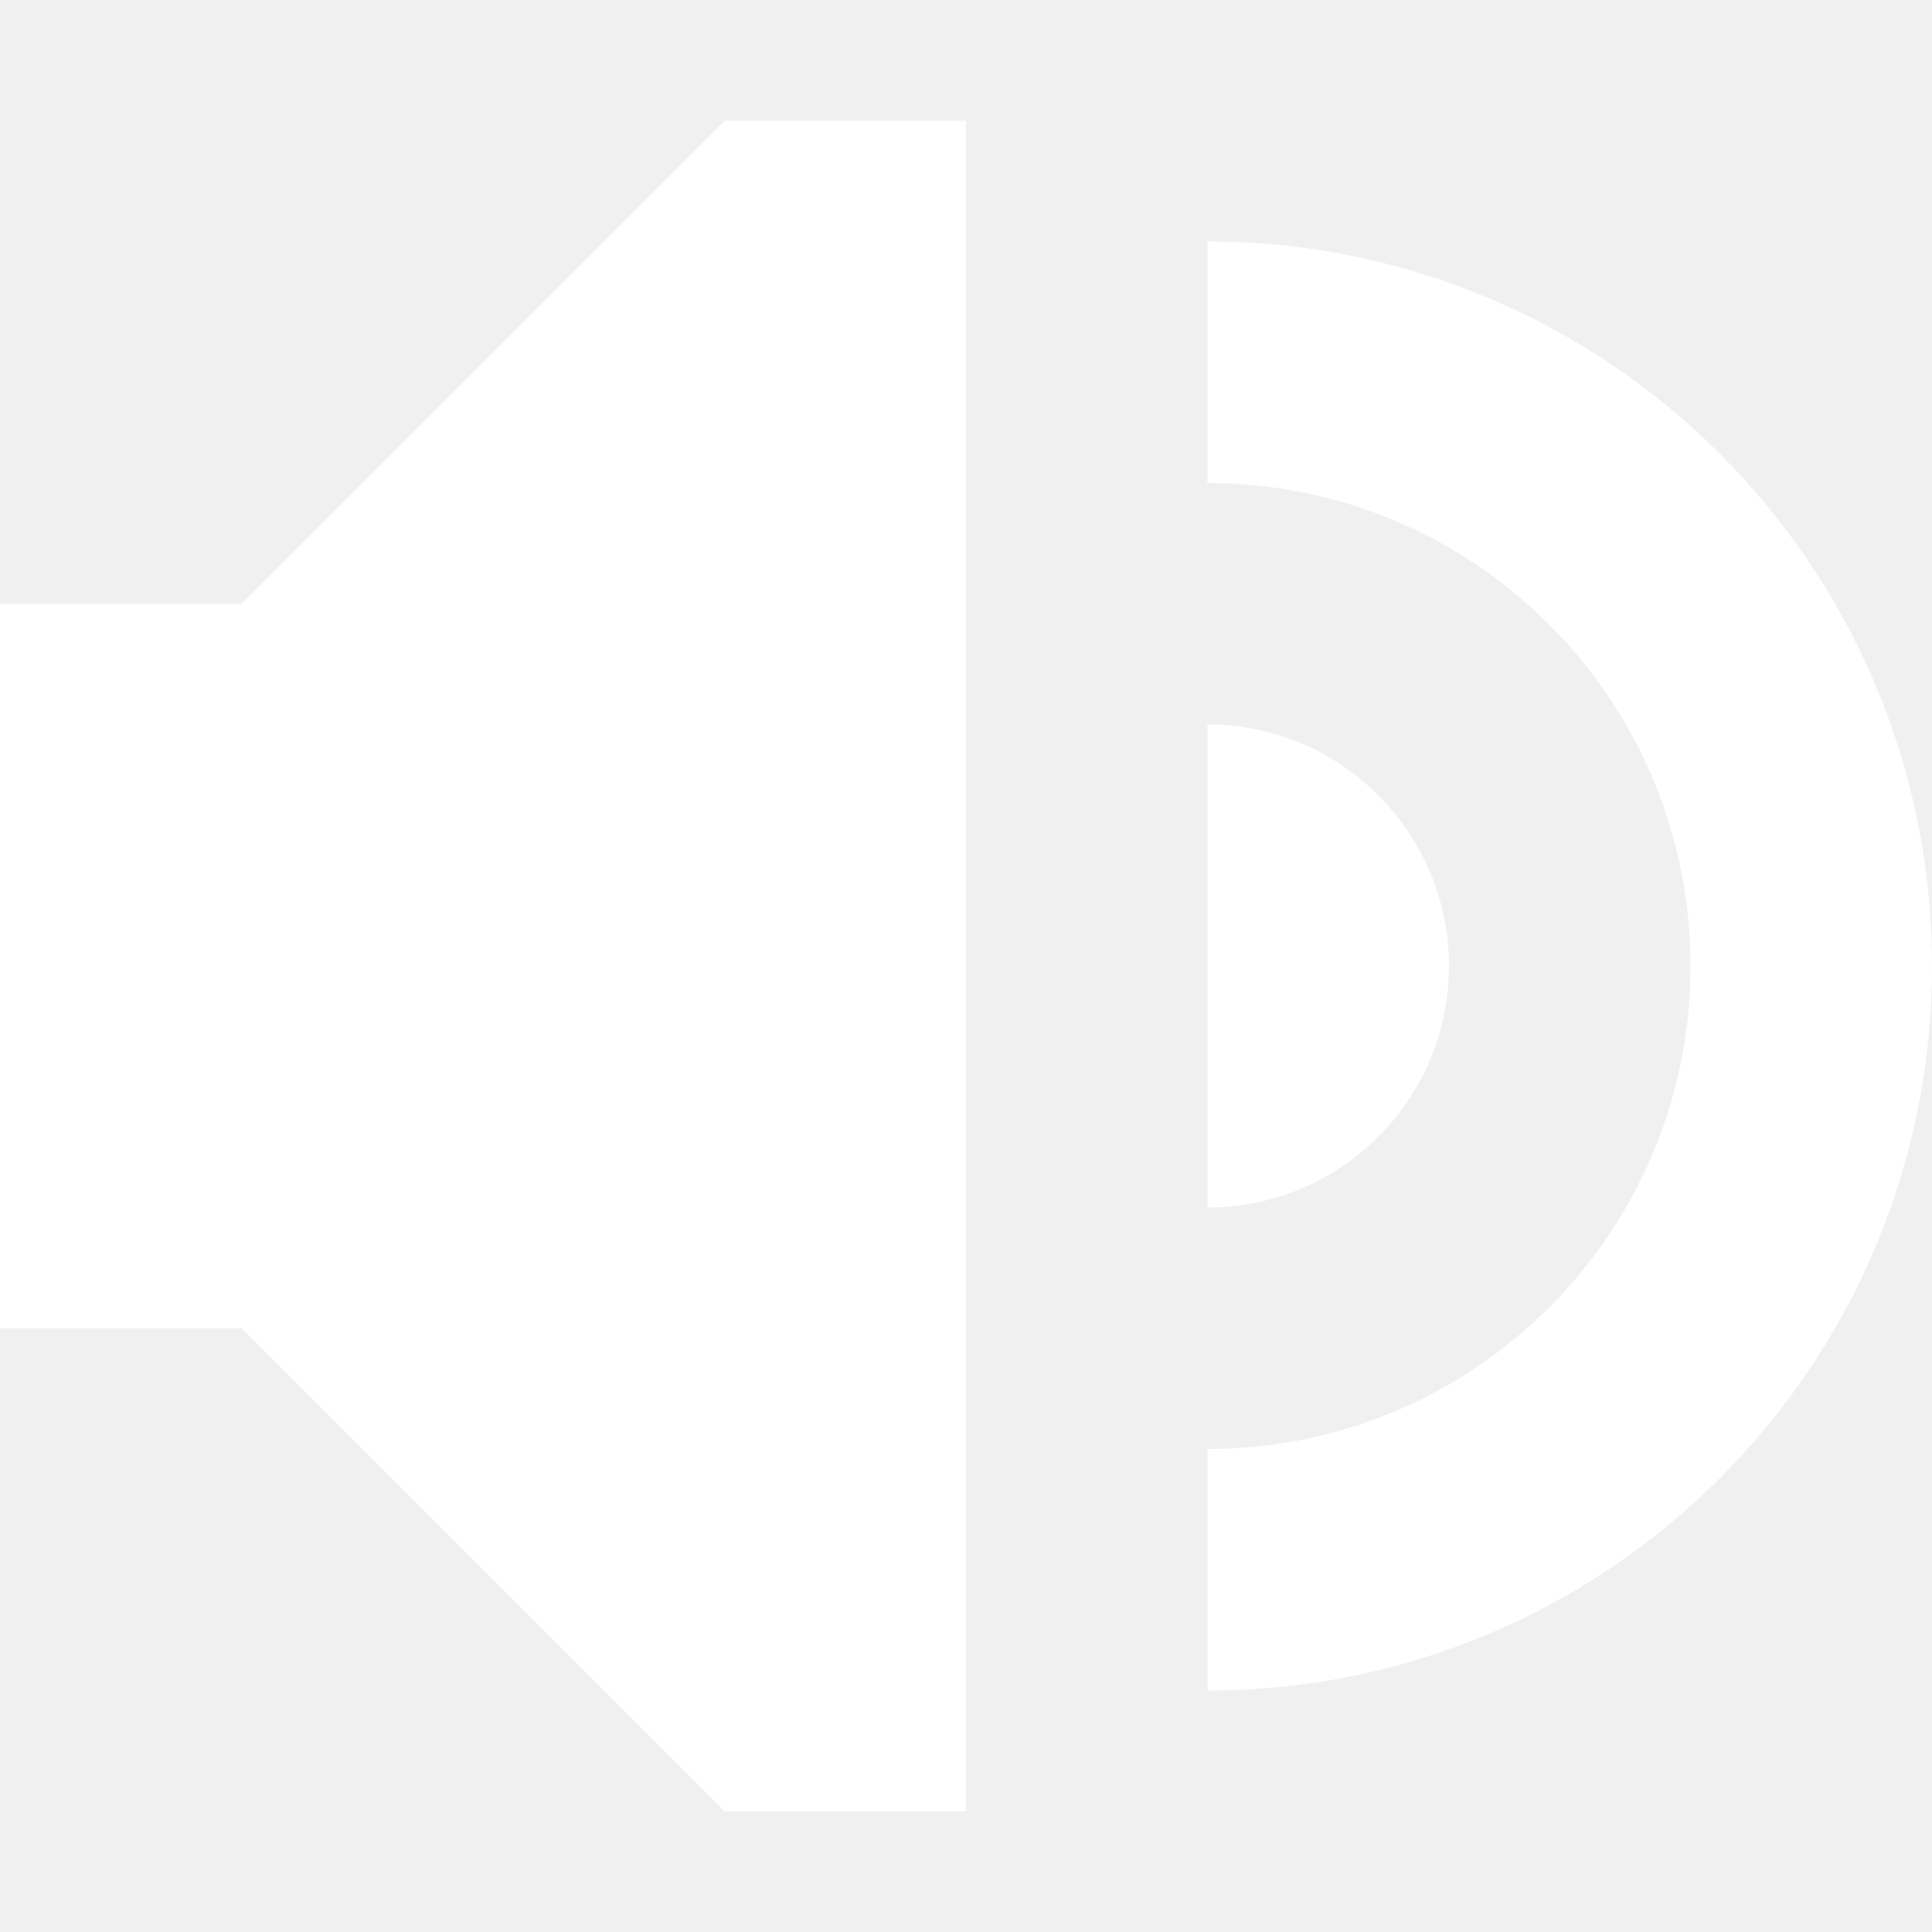
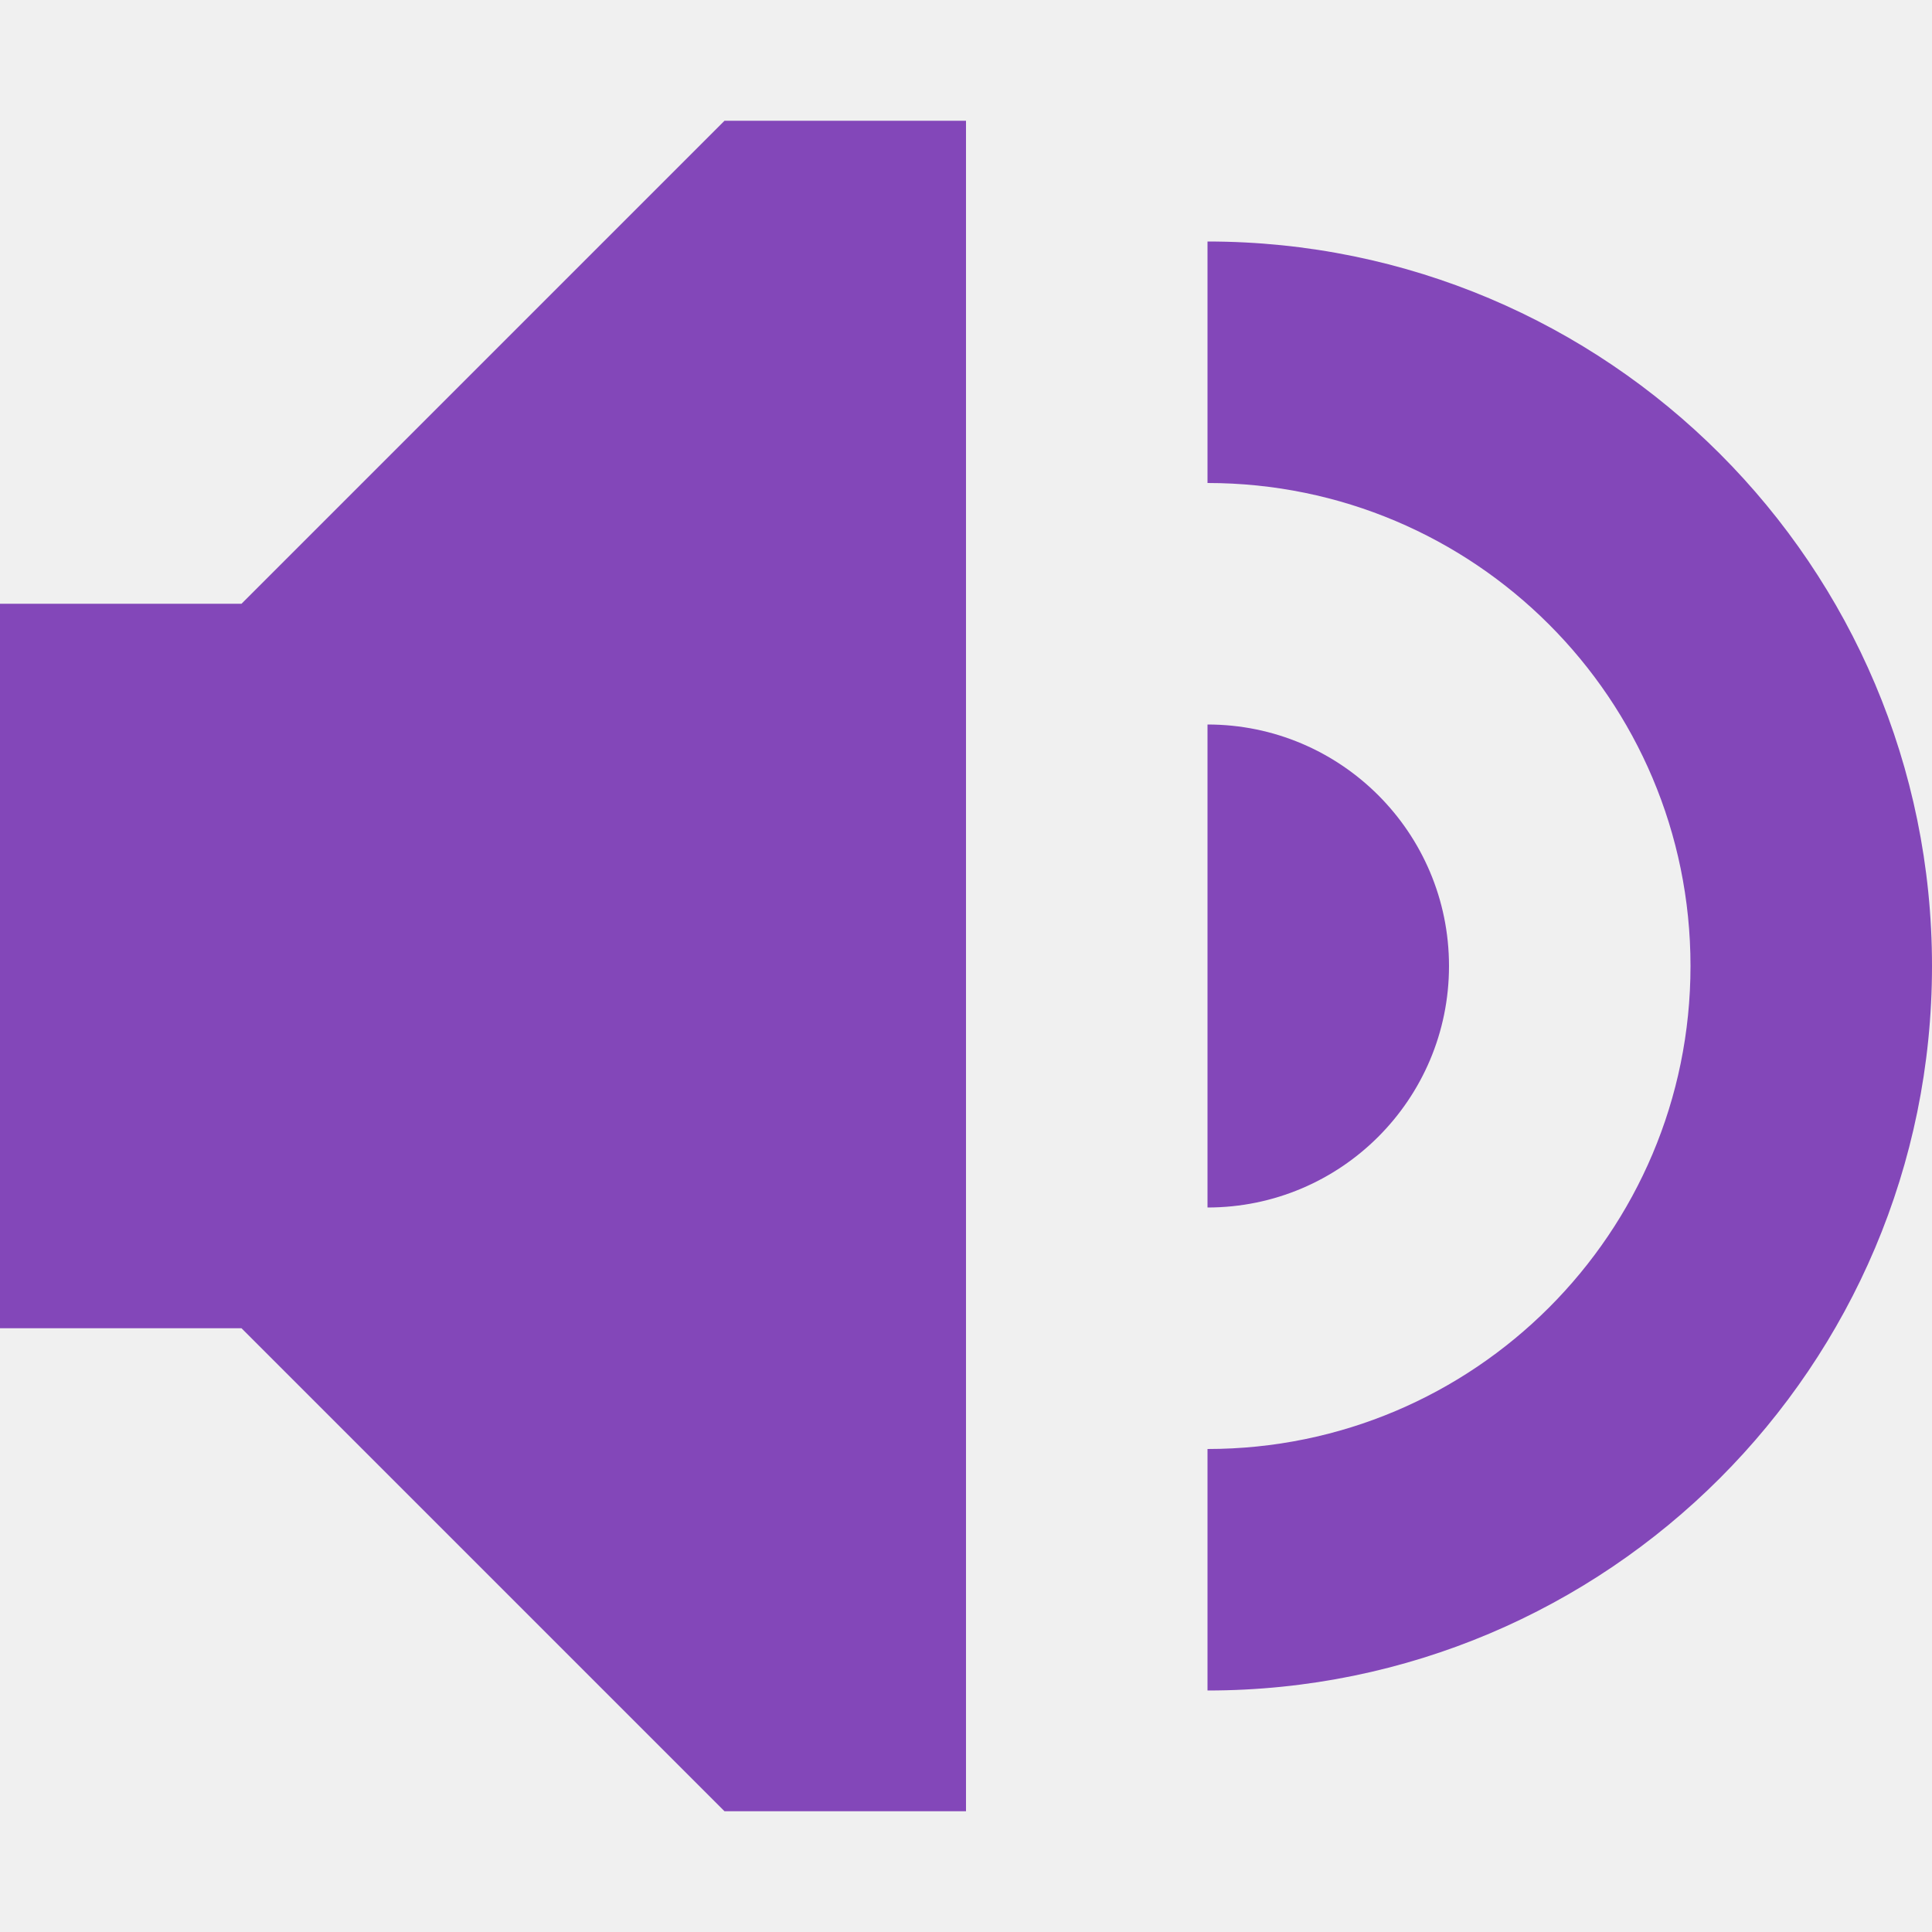
<svg xmlns="http://www.w3.org/2000/svg" width="800" height="800" fill="none" viewBox="0 0 16 16">
-   <path fill="#fff" d="M6 1h2v14H6l-4-4H0V5h2zm8 7a4 4 0 0 0-4-4V2a6 6 0 0 1 0 12v-2a4 4 0 0 0 4-4" />
-   <path fill="#fff" d="M12 8a2 2 0 0 1-2 2V6a2 2 0 0 1 2 2" />
+   <path fill="#8347b9" d="M6 1h2v14H6l-4-4H0V5h2zm8 7a4 4 0 0 0-4-4V2a6 6 0 0 1 0 12v-2a4 4 0 0 0 4-4" />
+   <path fill="#8347b9" d="M12 8a2 2 0 0 1-2 2V6a2 2 0 0 1 2 2" />
</svg>
